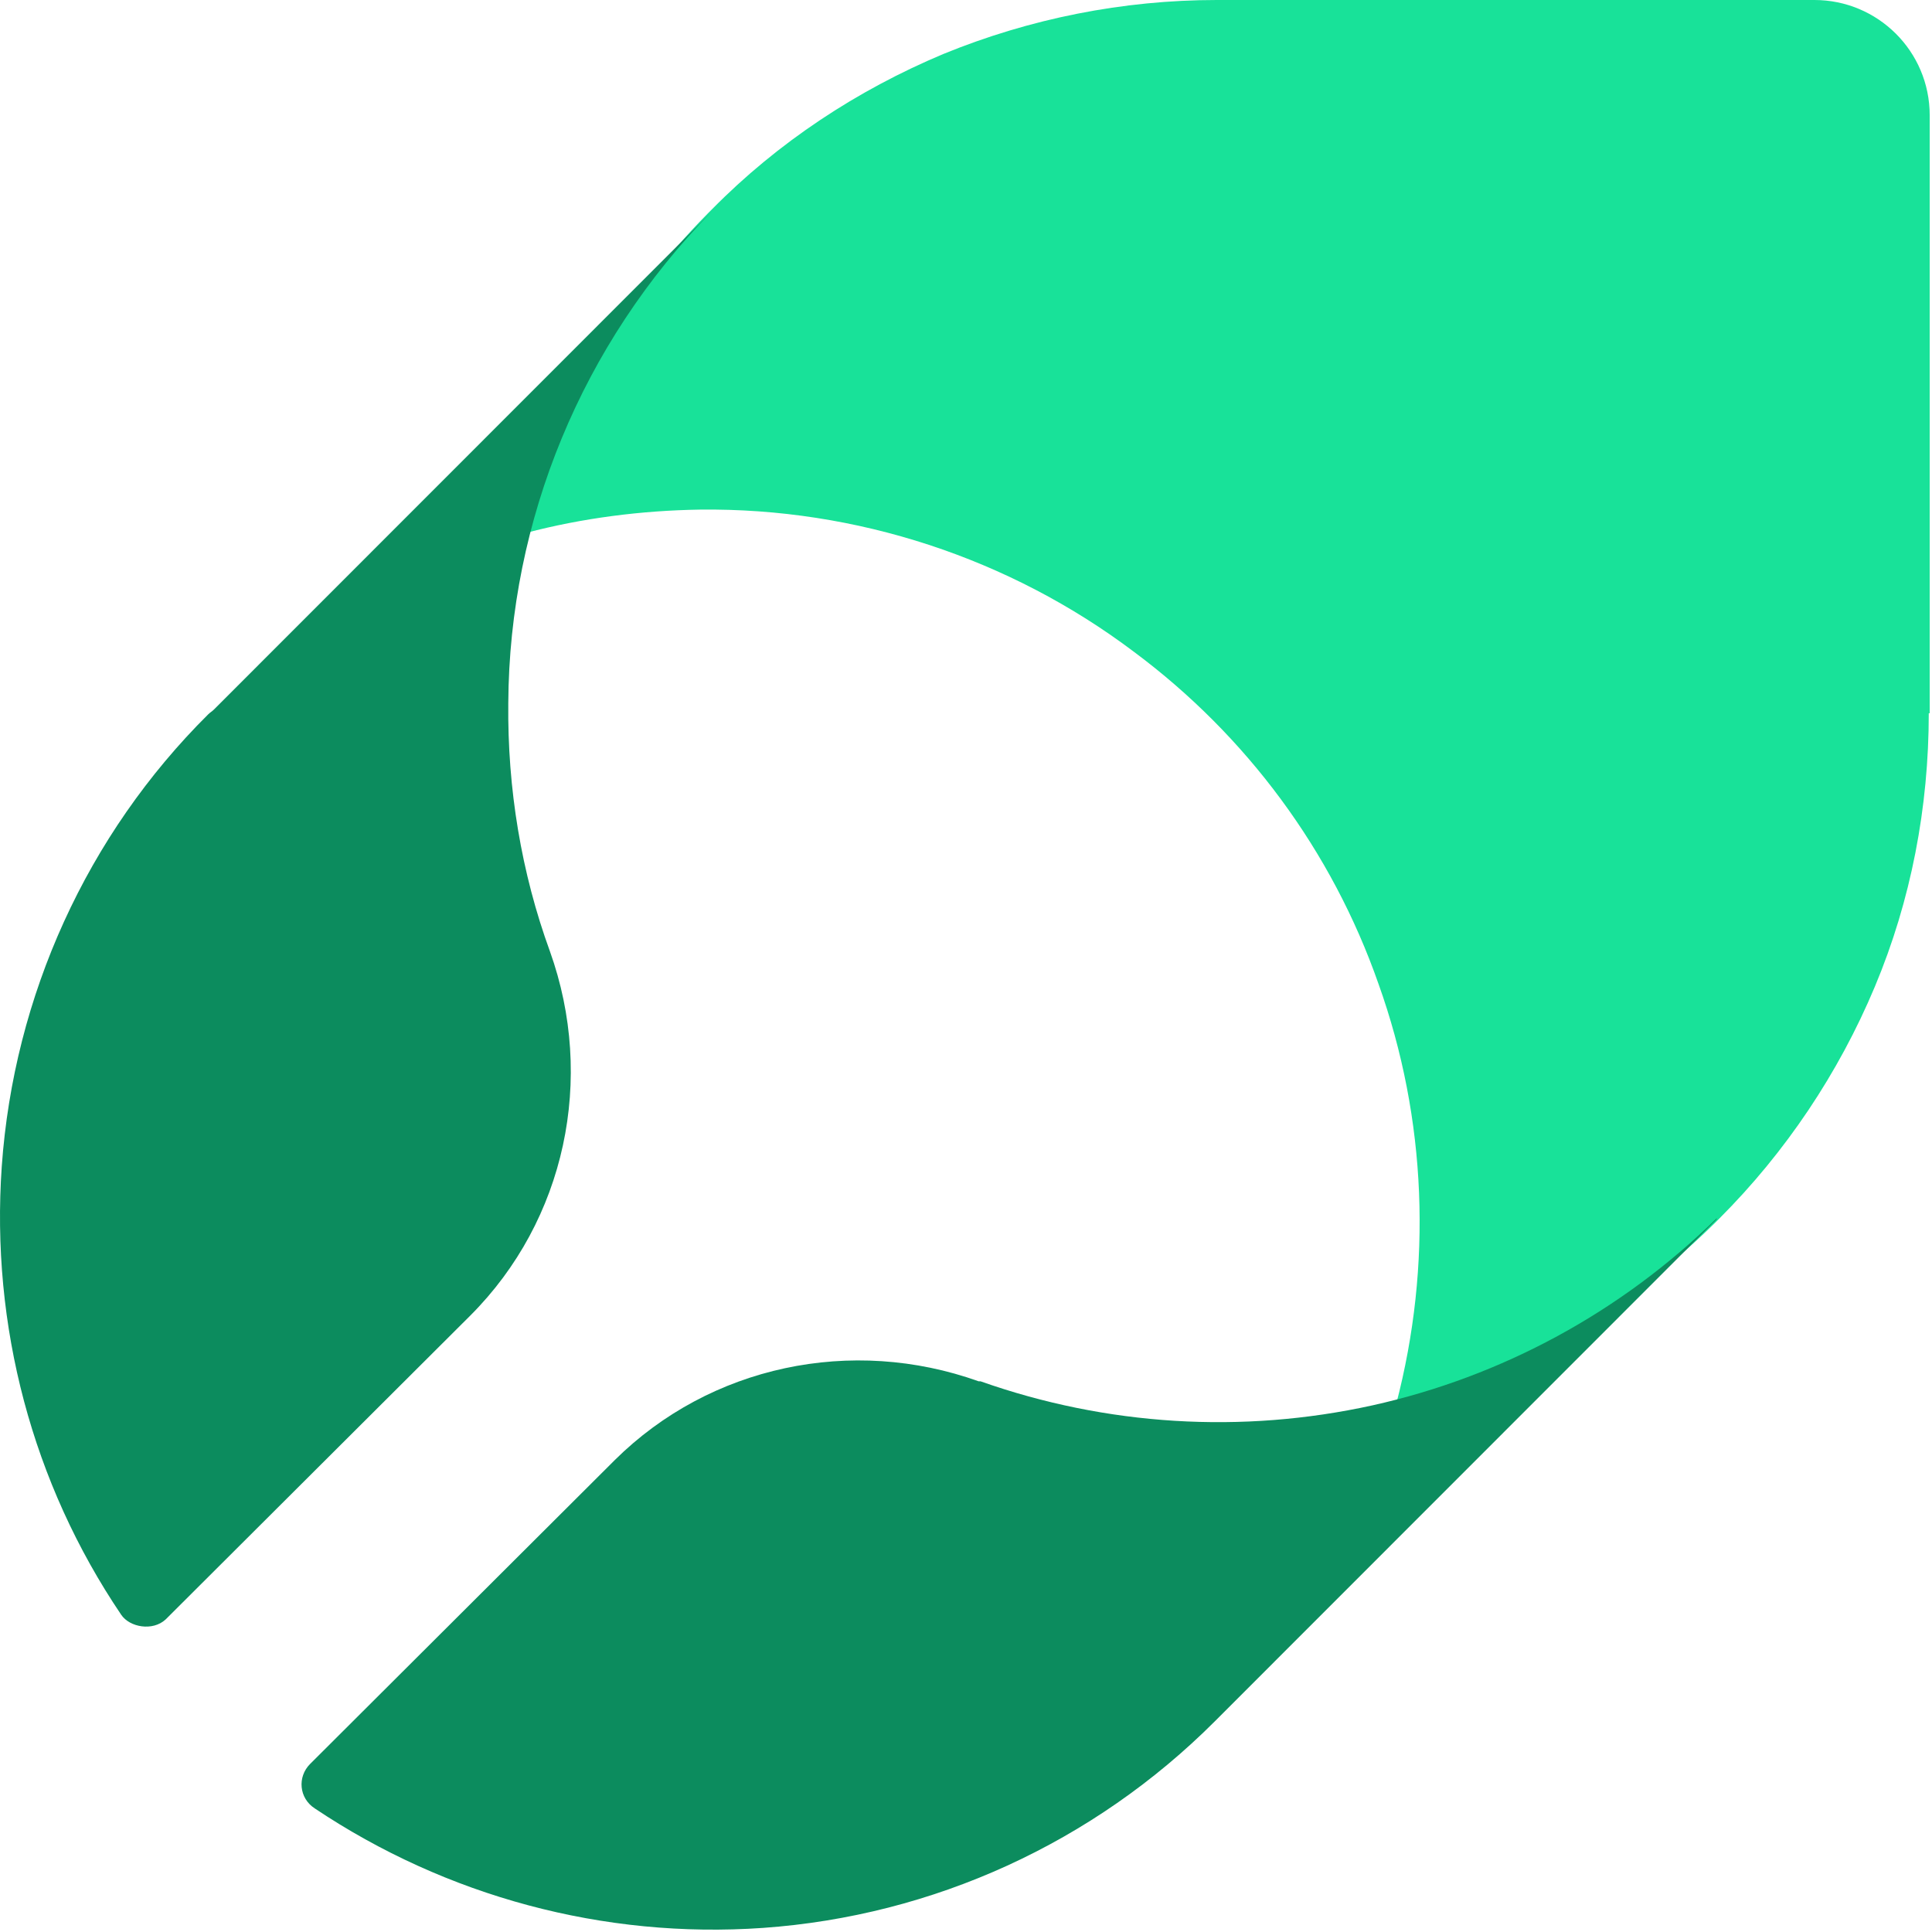
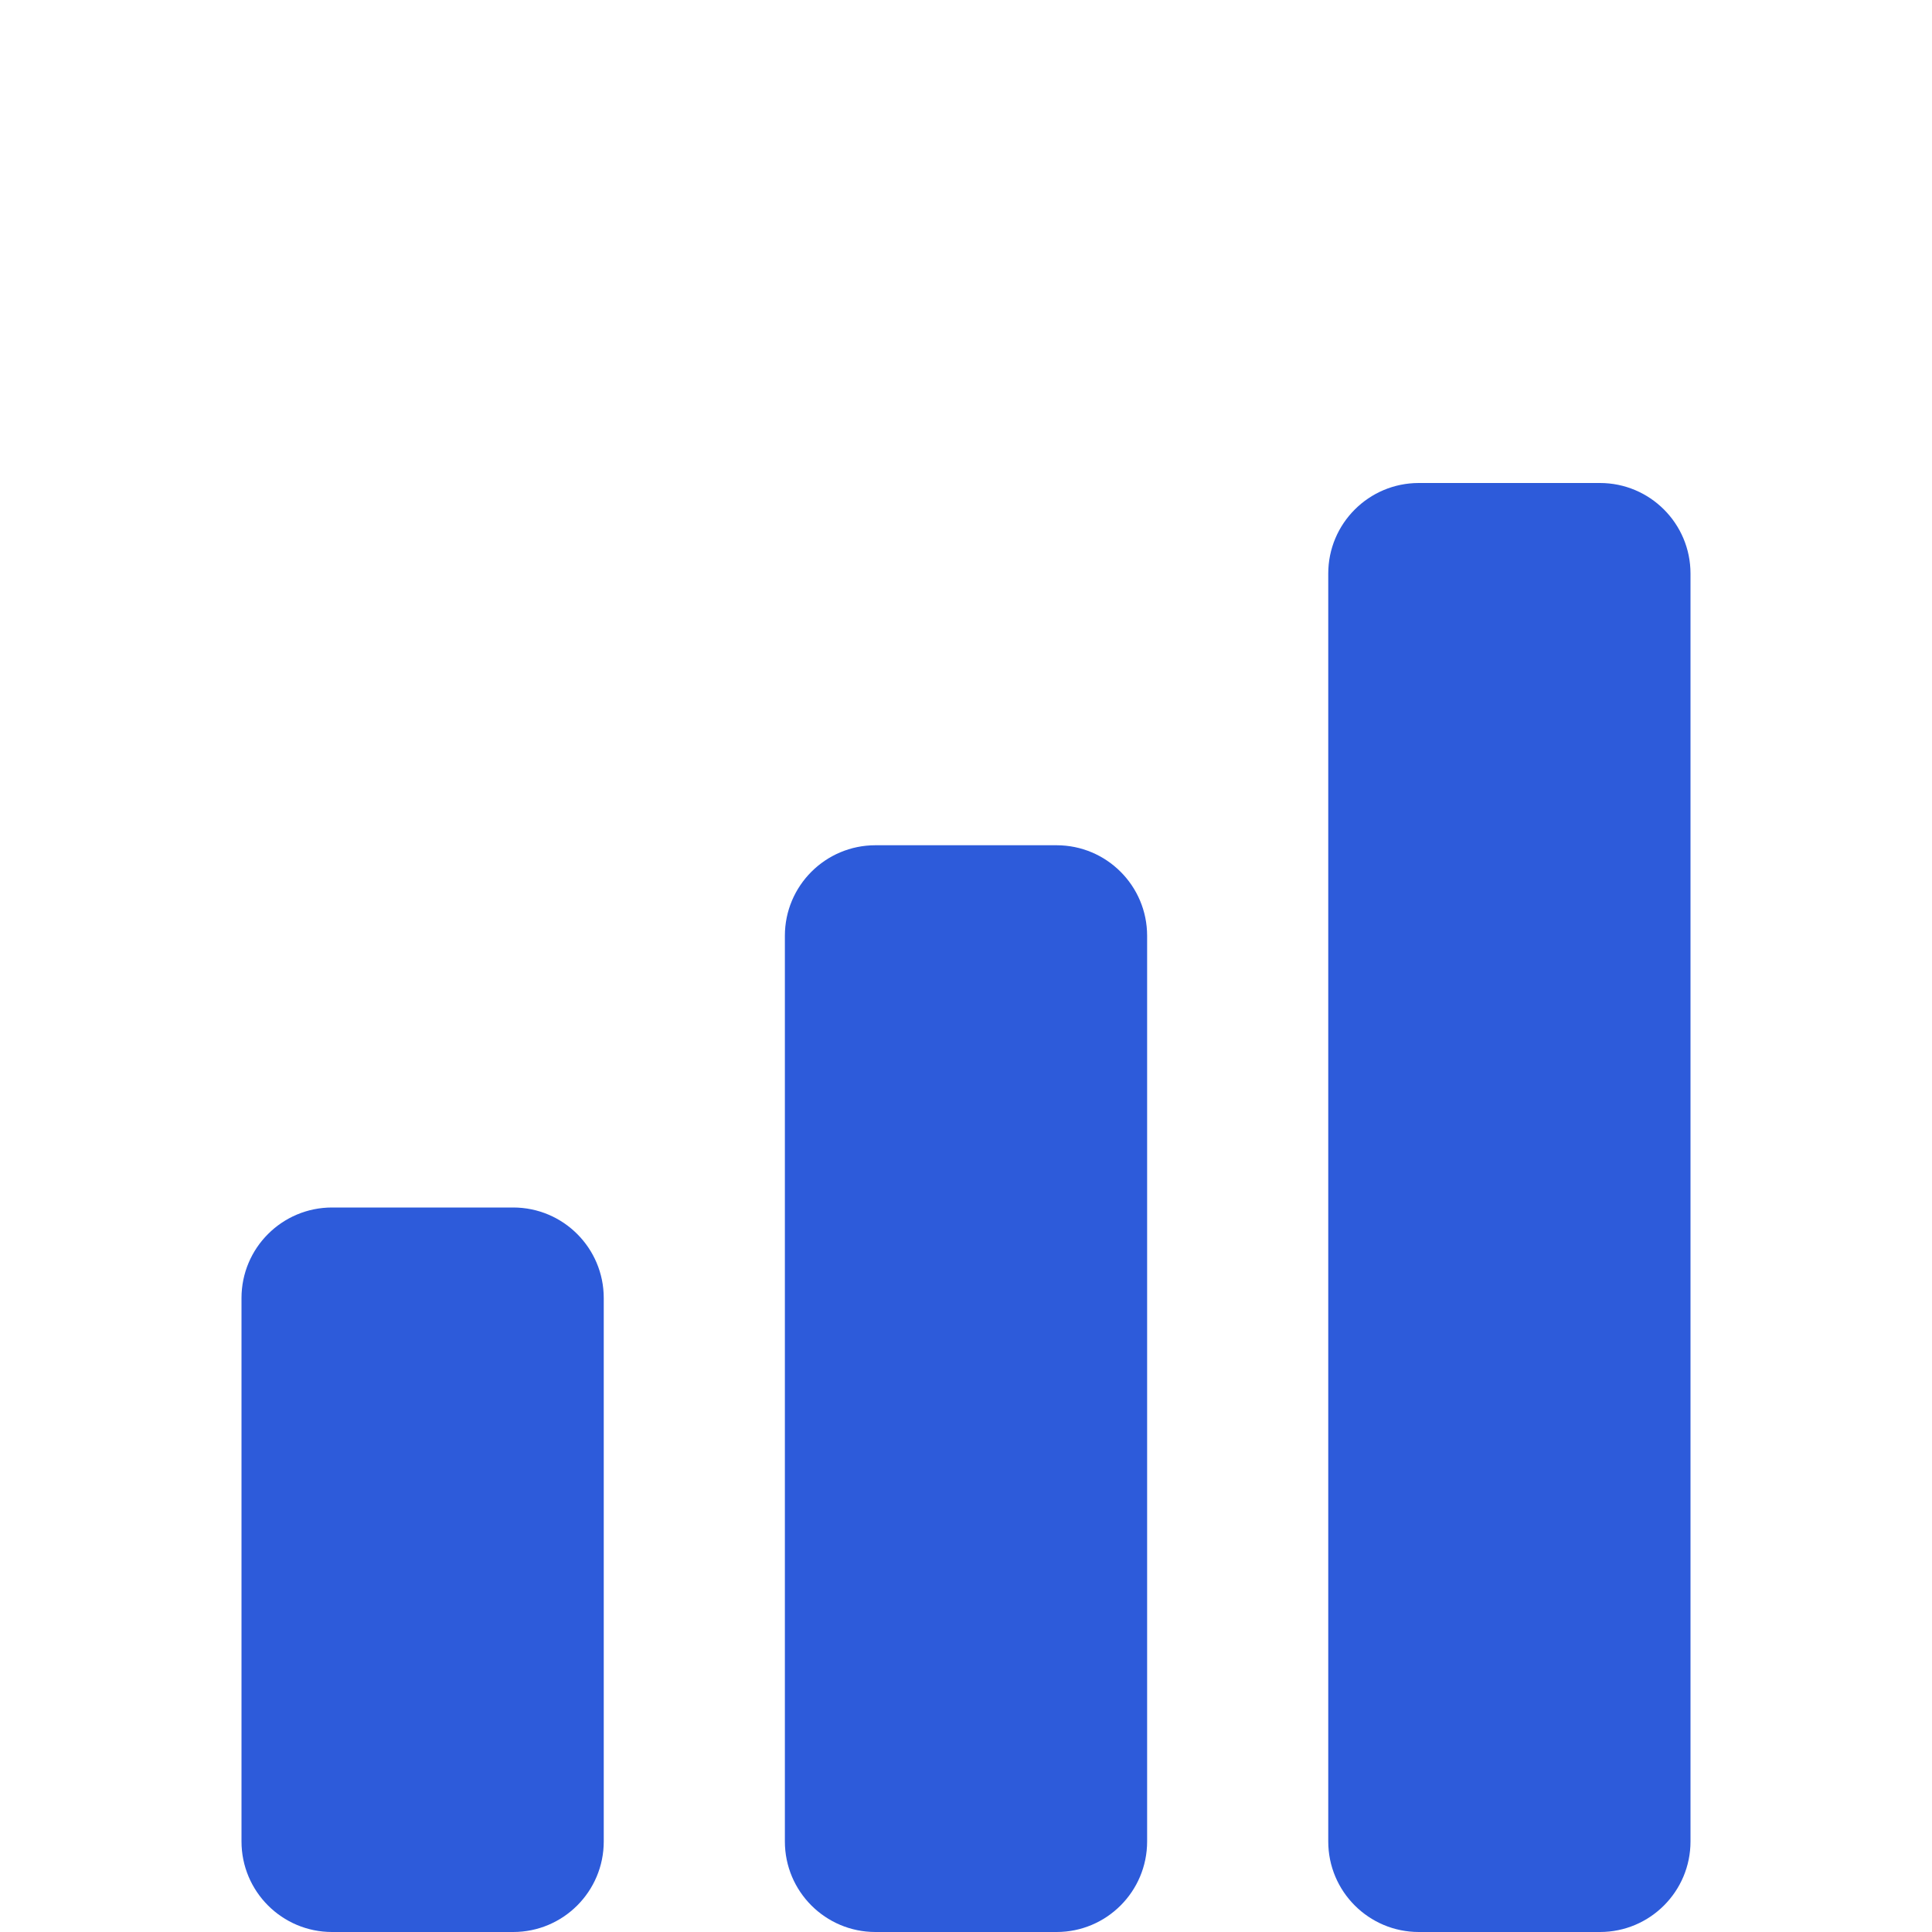
- <svg xmlns="http://www.w3.org/2000/svg" width="502" height="502" viewBox="0 0 502 502" fill="none">
-   <path d="M501.402 185.33V29.962C501.402 13.29 487.876 0 471.453 0H316.156C291.763 0 267.611 4.832 245.15 14.014C222.689 23.438 202.16 36.969 185.012 54.367L183.804 55.575C161.101 78.53 144.92 107.042 136.708 138.454C151.441 134.588 166.656 132.655 181.871 132.413C222.447 131.93 262.298 144.978 294.661 169.383C323.885 191.13 346.104 221.092 358.18 255.645C370.739 290.681 372.188 328.859 362.769 364.862C393.925 356.647 422.666 340.457 445.611 317.744L446.818 316.536C463.966 299.38 477.732 278.841 487.151 256.37C496.571 233.898 501.16 209.735 501.16 185.33H501.402Z" fill="#18E299" />
-   <path d="M132.071 182.706C132.312 135.044 151.32 89.307 184.764 55.125L55.557 184.391C55.076 184.873 54.594 185.113 54.113 185.595C22.593 216.888 3.586 258.774 0.458 303.066C-2.43 344.47 8.397 385.392 31.496 419.575C33.699 422.835 39.677 423.907 43.046 420.778L122.206 341.822C146.989 317.028 154.689 280.198 142.899 247.219C135.44 226.758 131.831 204.852 132.071 182.706Z" fill="#0C8C5E" />
-   <path d="M446.067 316.547C421.284 340.86 390.245 357.71 356.56 365.172C322.634 372.635 287.506 370.468 254.783 358.914C254.783 358.914 254.542 358.914 254.301 358.914C221.338 347.118 184.525 354.821 159.742 379.375L80.581 458.331C77.212 461.701 77.694 467.238 81.784 469.885C115.95 492.754 156.855 503.827 198.24 500.938C242.512 497.809 284.137 478.792 315.656 447.258L316.859 446.054L446.067 316.788V316.547Z" fill="#0C8C5E" />
+ <svg xmlns="http://www.w3.org/2000/svg" viewBox="0 0 32 32" width="32" height="32">
+   <style>
+     .bar { fill: #2D5BDA; }
+     .bar1 { animation: pulse1 2.4s ease-in-out infinite; }
+     .bar2 { animation: pulse2 2.4s ease-in-out infinite; }
+     .bar3 { animation: pulse3 2.4s ease-in-out infinite; }
+     @keyframes pulse1 {
+       0%, 100% { height: 12px; y: 20px; }
+       33% { height: 18px; y: 14px; }
+       66% { height: 10px; y: 22px; }
+     }
+     @keyframes pulse2 {
+       0%, 100% { height: 18px; y: 14px; }
+       33% { height: 12px; y: 20px; }
+       66% { height: 22px; y: 10px; }
+     }
+     @keyframes pulse3 {
+       0%, 100% { height: 24px; y: 8px; }
+       33% { height: 16px; y: 16px; }
+       66% { height: 20px; y: 12px; }
+     }
+   </style>
+   <rect class="bar bar1" x="4" y="20" width="6" height="12" rx="1.5" />
+   <rect class="bar bar2" x="13" y="14" width="6" height="18" rx="1.5" />
+   <rect class="bar bar3" x="22" y="8" width="6" height="24" rx="1.5" />
</svg>
